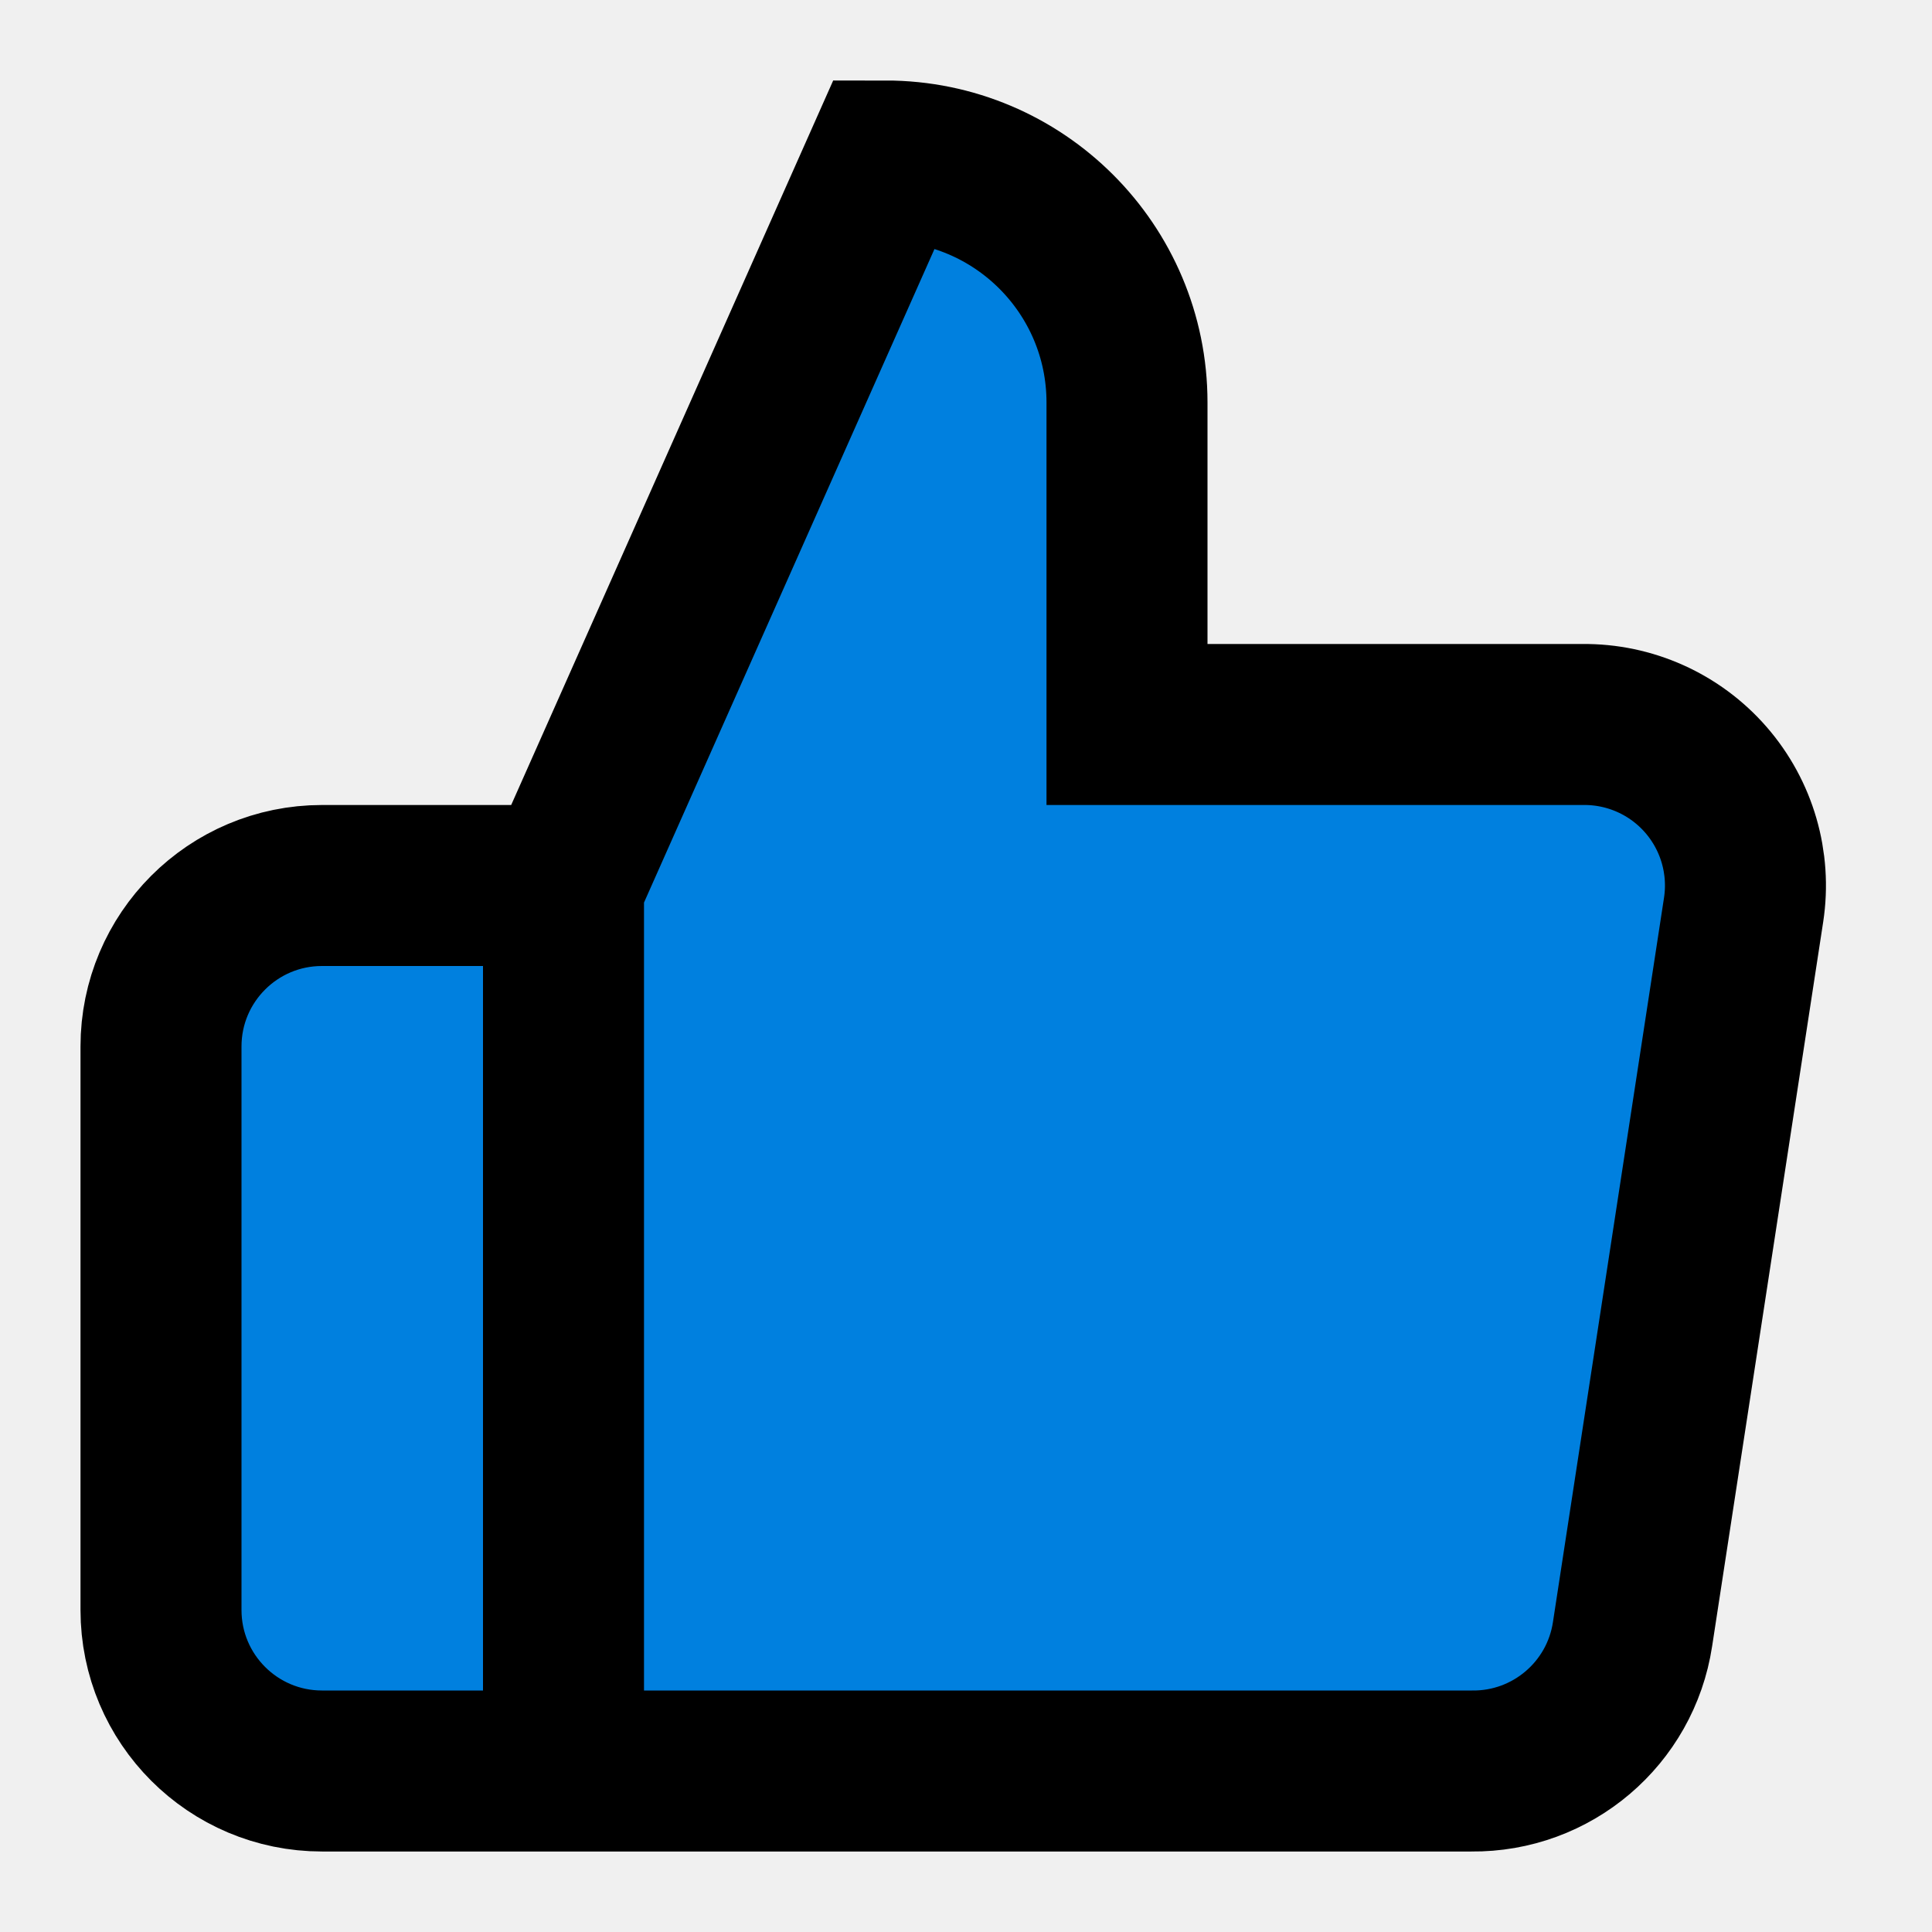
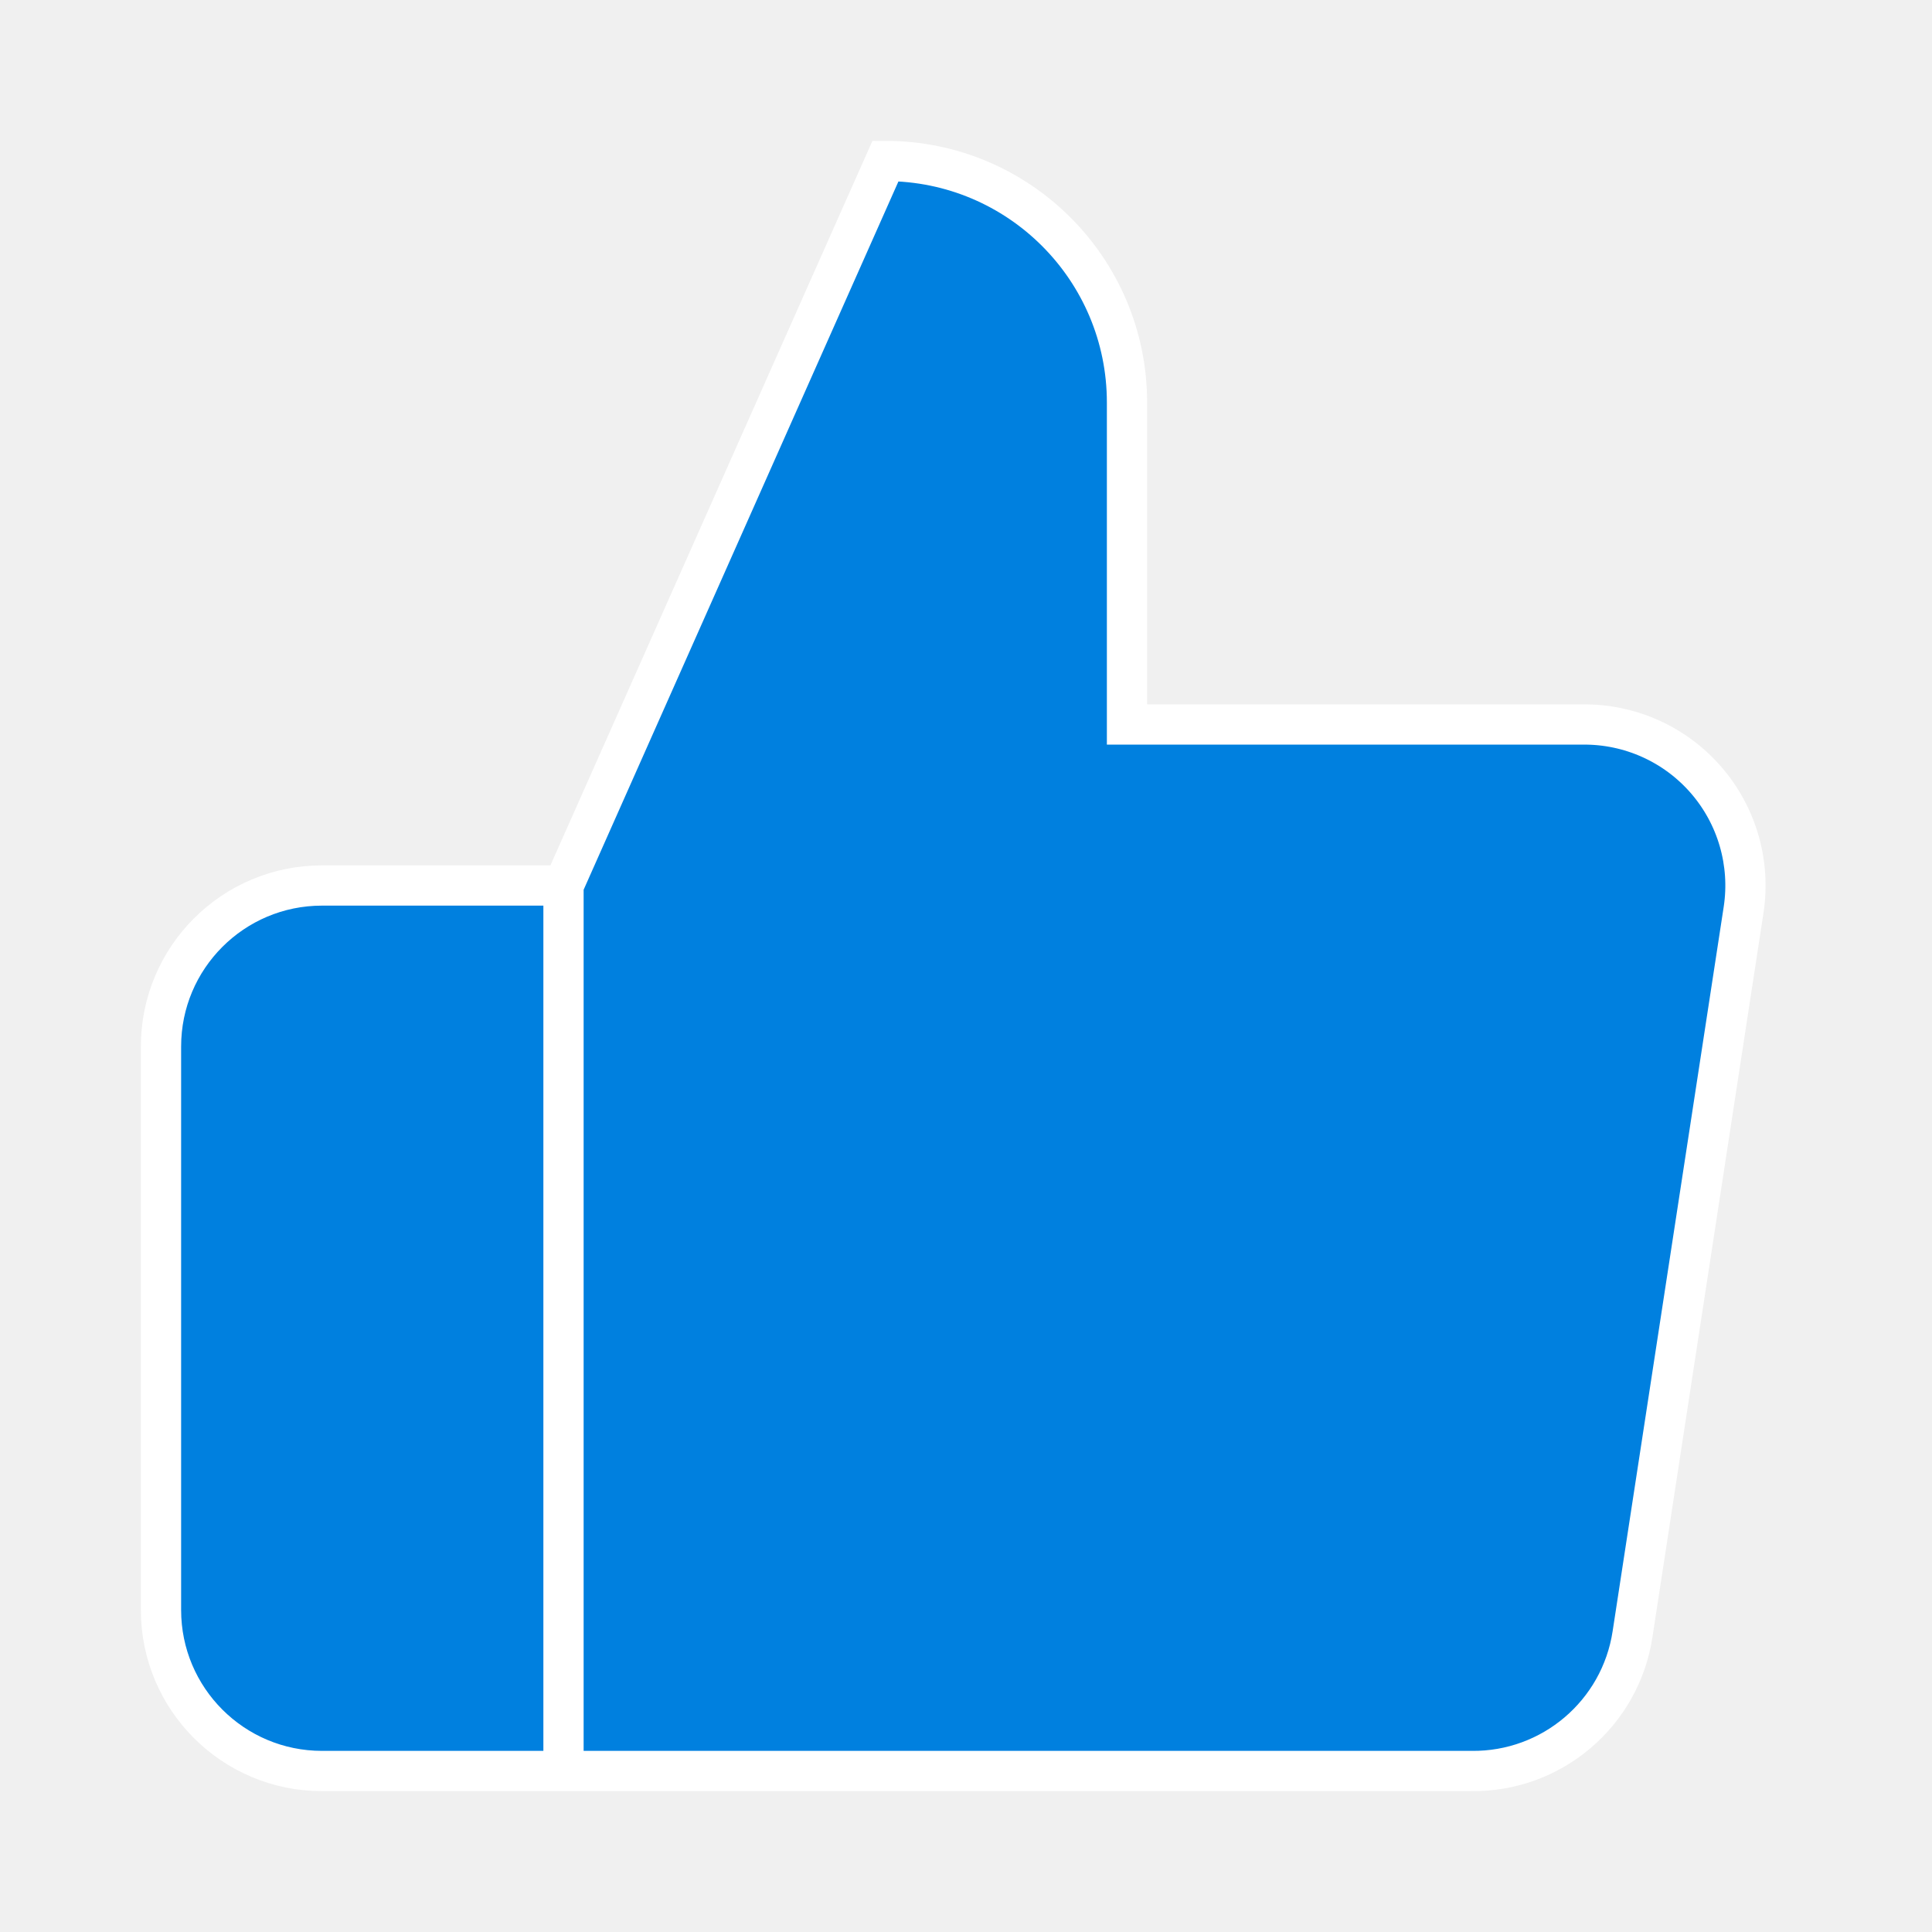
<svg xmlns="http://www.w3.org/2000/svg" width="24" height="24" viewBox="0 0 24 24" fill="none">
-   <path d="M14 9V5a3 3 0 0 0-3-3l-4 9v11h11.28a2 2 0 0 0 2-1.7l1.38-9a2 2 0 0 0-2-2.3zM7 22H4a2 2 0 0 1-2-2v-7a2 2 0 0 1 2-2h3" stroke="#000000" stroke-width="2" fill="#0080df" />
+   <path d="M14 9V5a3 3 0 0 0-3-3l-4 9v11h11.28a2 2 0 0 0 2-1.7l1.38-9a2 2 0 0 0-2-2.3zM7 22H4a2 2 0 0 1-2-2v-7a2 2 0 0 1 2-2h3" stroke="#FFFFFF" stroke-width="0.5" fill="#0080df" />
</svg>
